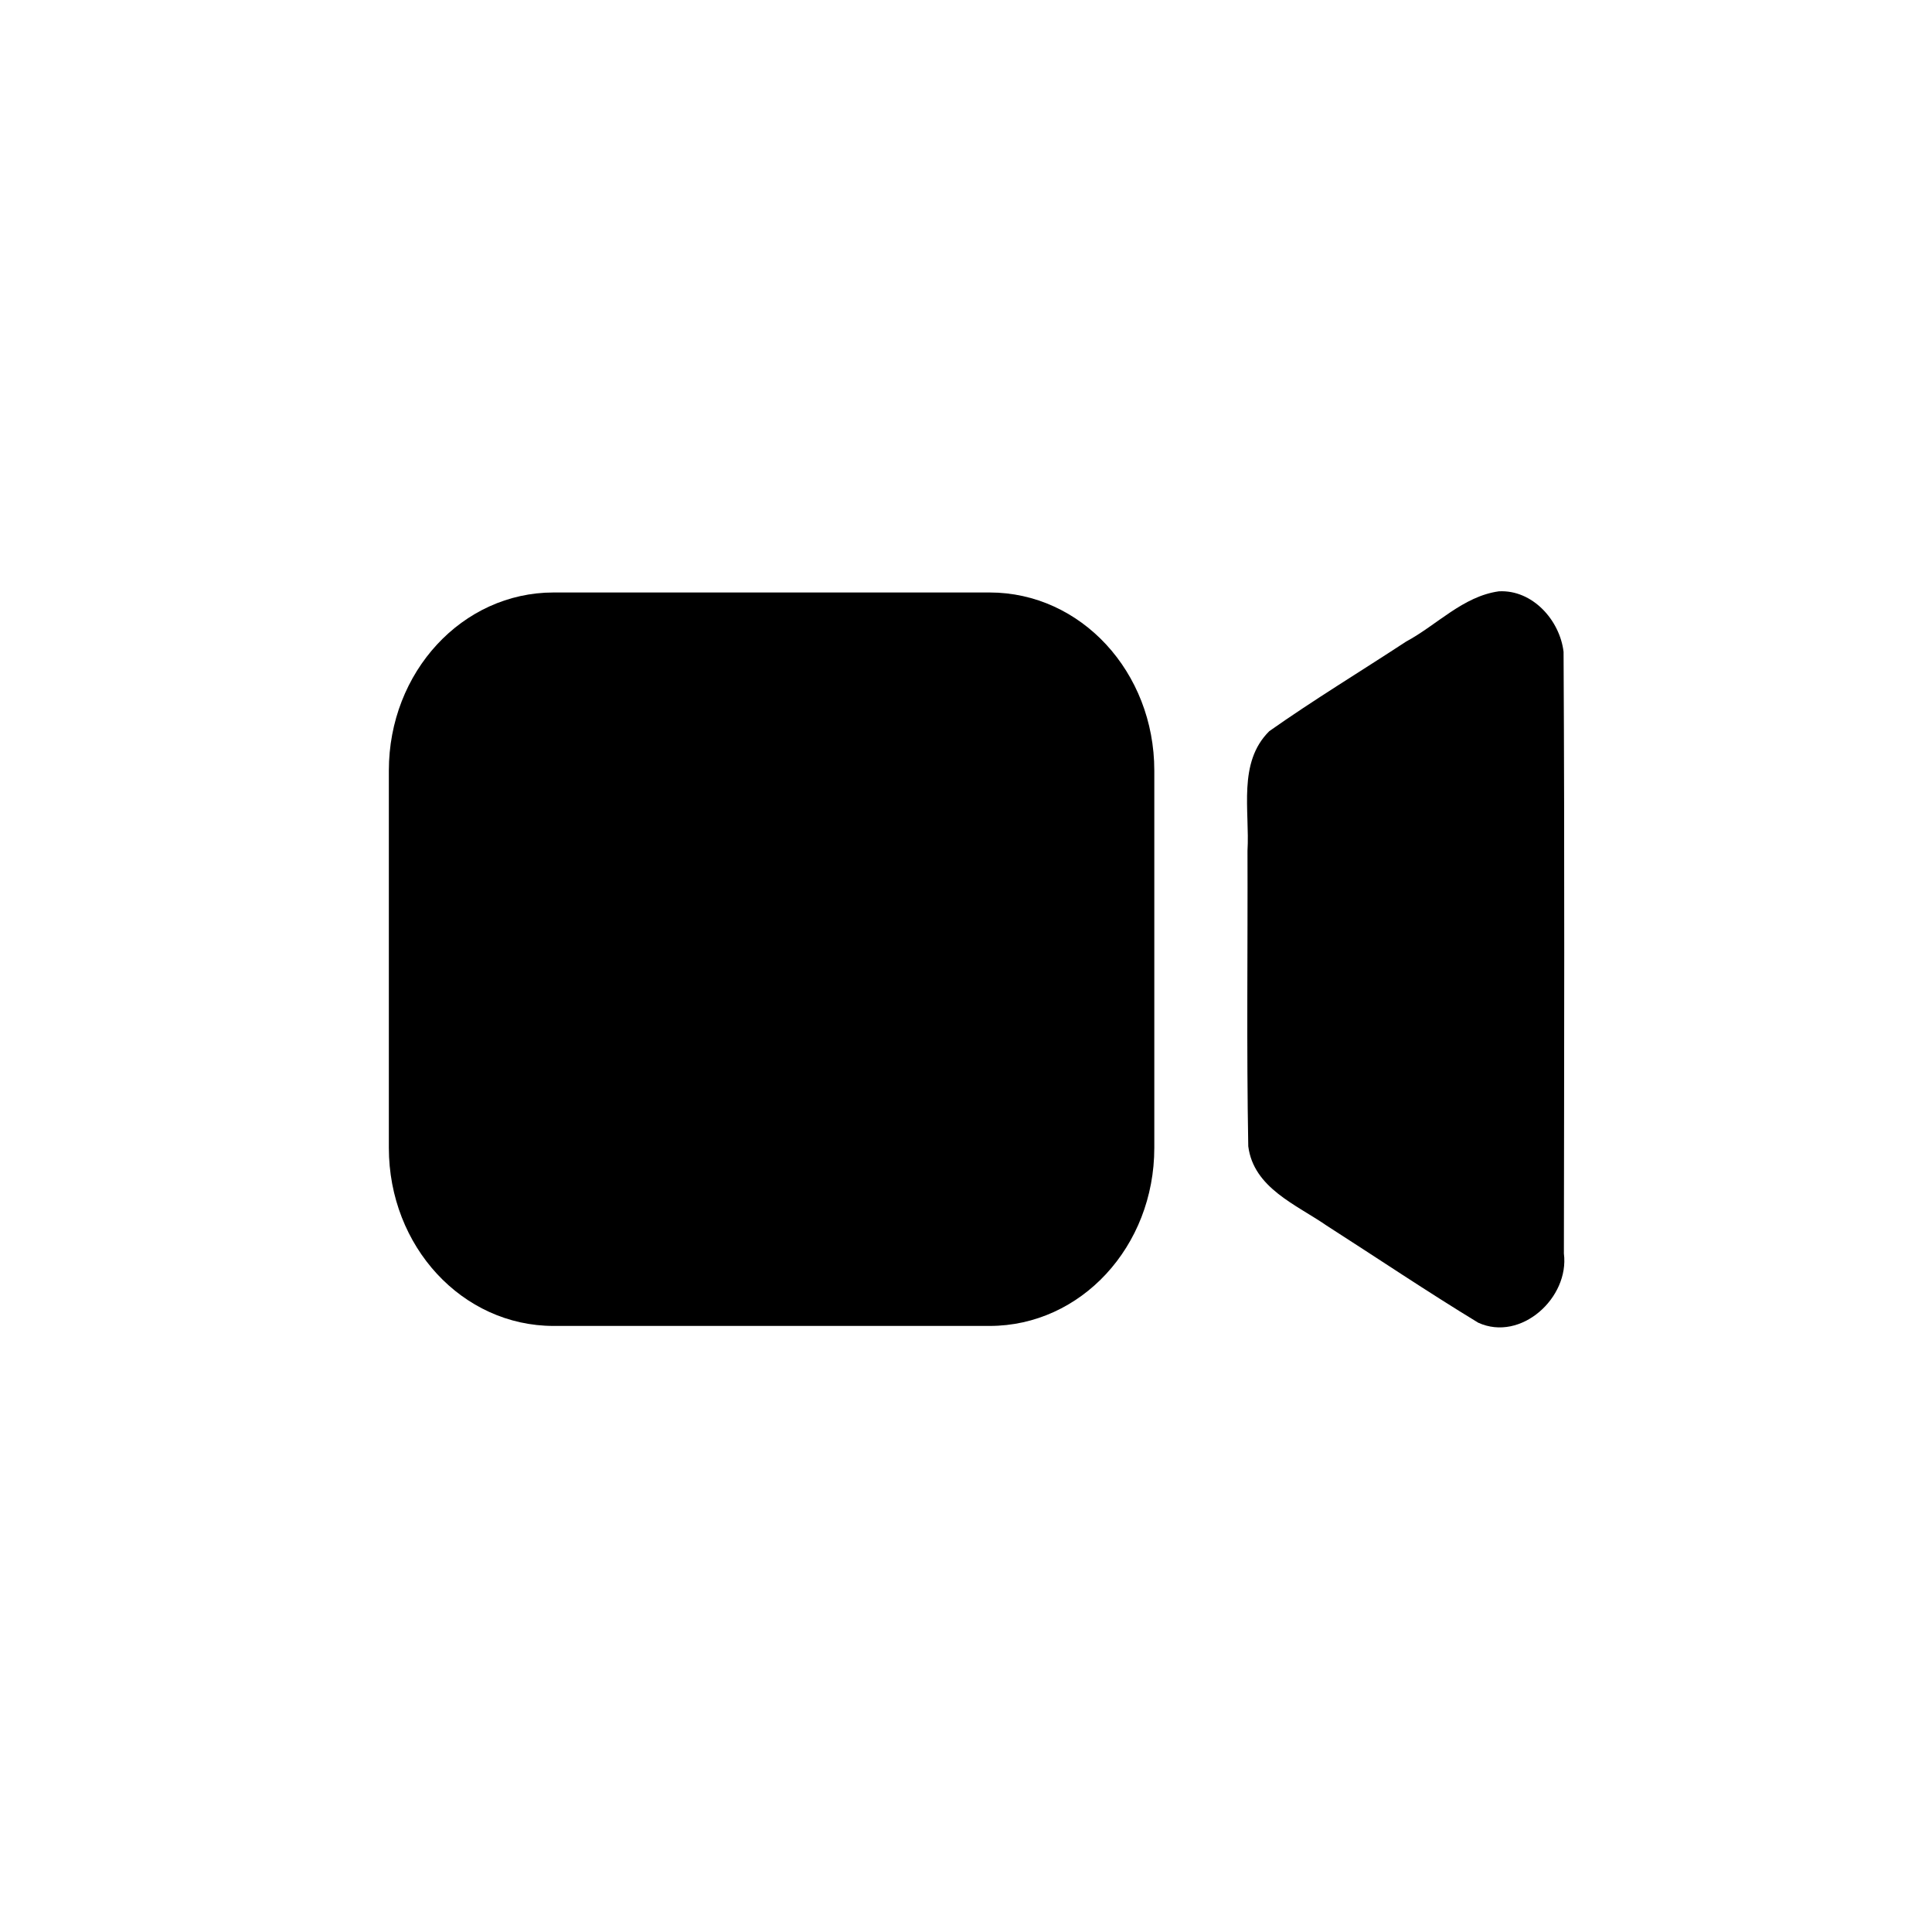
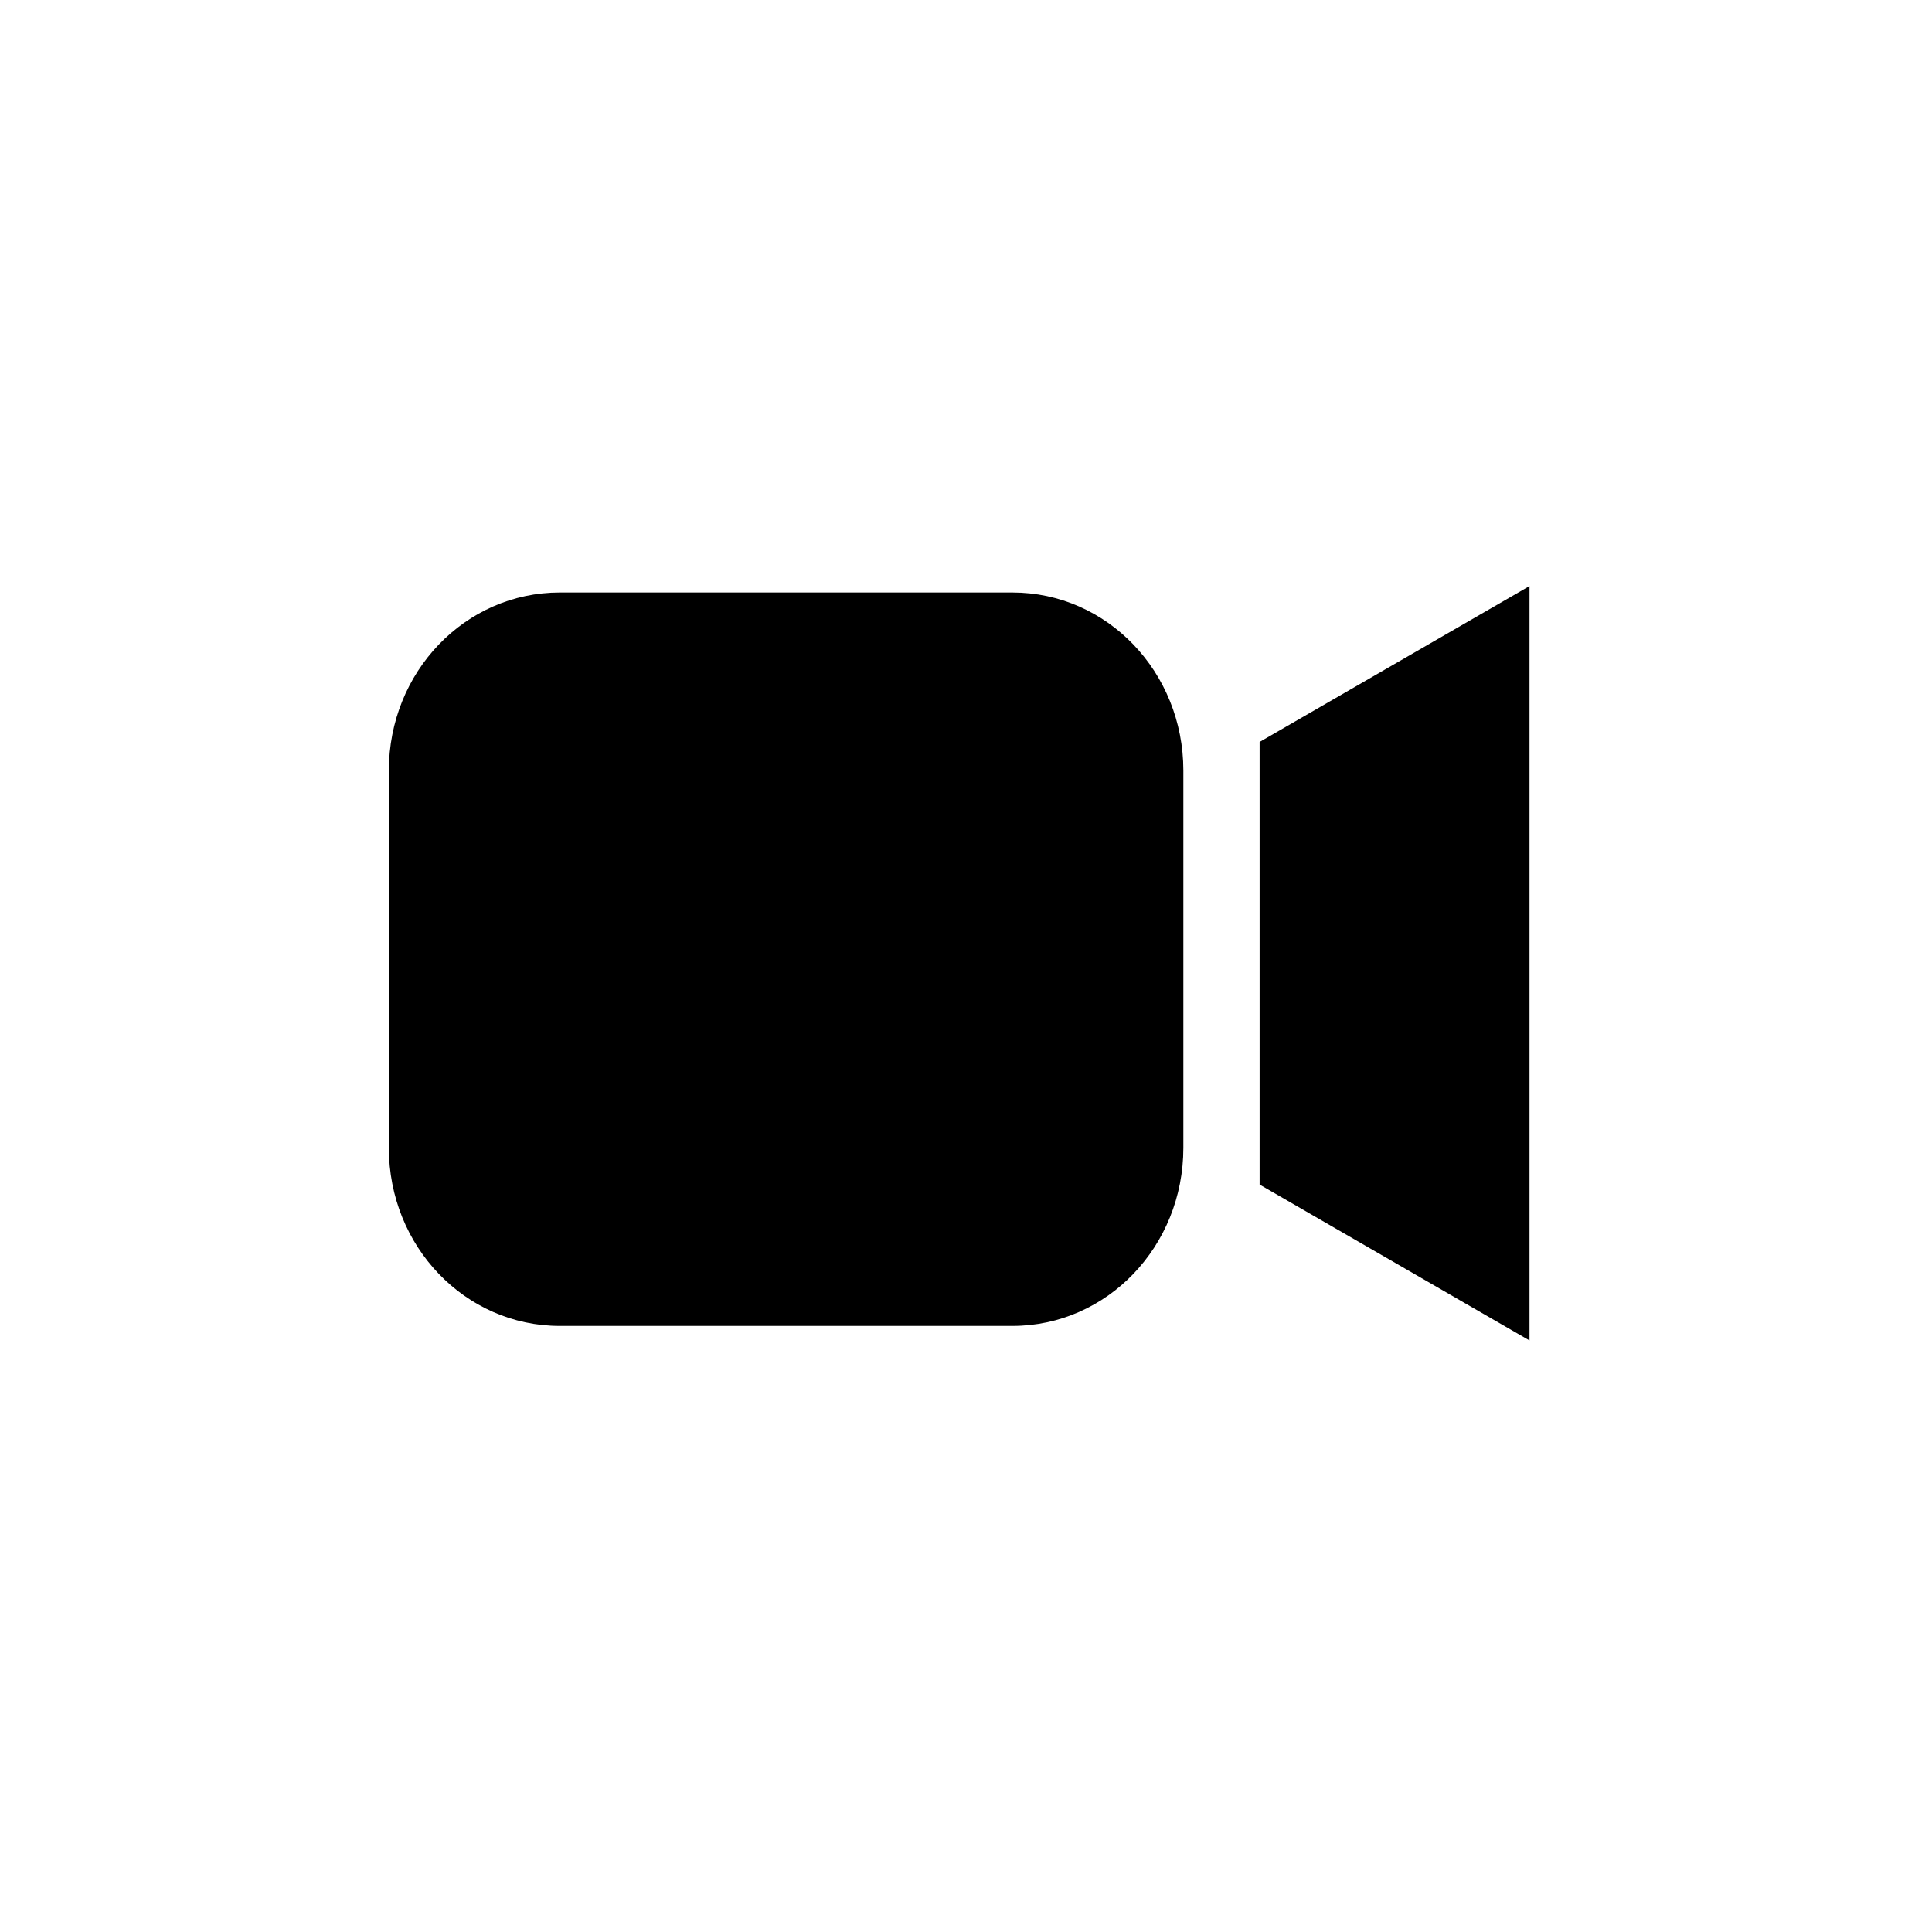
- <svg xmlns="http://www.w3.org/2000/svg" width="30" height="30" version="1.1" id="svg3296">
-   <defs id="defs3300" />
-   <path style="color:#000000;font-style:normal;font-variant:normal;font-weight:normal;font-stretch:normal;font-size:medium;line-height:normal;font-family:sans-serif;font-variant-ligatures:normal;font-variant-position:normal;font-variant-caps:normal;font-variant-numeric:normal;font-variant-alternates:normal;font-feature-settings:normal;text-indent:0;text-align:start;text-decoration:none;text-decoration-line:none;text-decoration-style:solid;text-decoration-color:#000000;letter-spacing:normal;word-spacing:normal;text-transform:none;writing-mode:lr-tb;direction:ltr;text-orientation:mixed;dominant-baseline:auto;baseline-shift:baseline;text-anchor:start;white-space:normal;shape-padding:0;clip-rule:nonzero;display:inline;overflow:visible;visibility:visible;opacity:1;isolation:auto;mix-blend-mode:normal;color-interpolation:sRGB;color-interpolation-filters:linearRGB;solid-color:#000000;solid-opacity:1;vector-effect:none;fill-opacity:1;fill-rule:nonzero;stroke:none;stroke-width:2.084;stroke-linecap:butt;stroke-linejoin:round;stroke-miterlimit:4;stroke-dasharray:none;stroke-dashoffset:0;stroke-opacity:1;color-rendering:auto;image-rendering:auto;shape-rendering:auto;text-rendering:auto;enable-background:accumulate" d="M 23.274,9.182 C 22.716,9.26 22.312,9.706 21.833,9.963 21.126,10.427 20.401,10.866 19.71,11.353 19.215,11.841 19.408,12.59 19.371,13.211 19.376,14.74 19.355,16.271 19.383,17.799 19.466,18.447 20.127,18.704 20.6,19.031 21.385,19.534 22.158,20.055 22.954,20.539 23.618,20.841 24.372,20.15 24.284,19.465 24.288,16.35 24.296,13.235 24.279,10.122 24.221,9.63 23.796,9.154 23.274,9.182 Z" id="path3857" />
-   <path d="M 8.596,9.2 H 15.367 C 16.784,9.2 17.924,10.434 17.924,11.966 V 17.823 C 17.924,19.356 16.784,20.589 15.367,20.589 H 8.596 C 7.179,20.589 6.038,19.356 6.038,17.823 V 11.966 C 6.038,10.434 7.179,9.2 8.596,9.2 Z" id="path3294" style="stroke-width:0.982" />
+ <svg xmlns="http://www.w3.org/2000/svg" width="30" height="30" version="1.1" id="svg2035">
+   <defs id="defs2039" />
+   <path d="m23.75 9.1-4.191 2.421v6.873l4.191 2.421z" id="path2031" />
+   <path d="m8.693 9.2h7.027c1.471 0 2.655 1.234 2.655 2.766v5.857c0 1.532-1.184 2.766-2.655 2.766h-7.027c-1.471 0-2.655-1.234-2.655-2.766v-5.857c0-1.532 1.184-2.766 2.655-2.766z" id="path2033" />
</svg>
